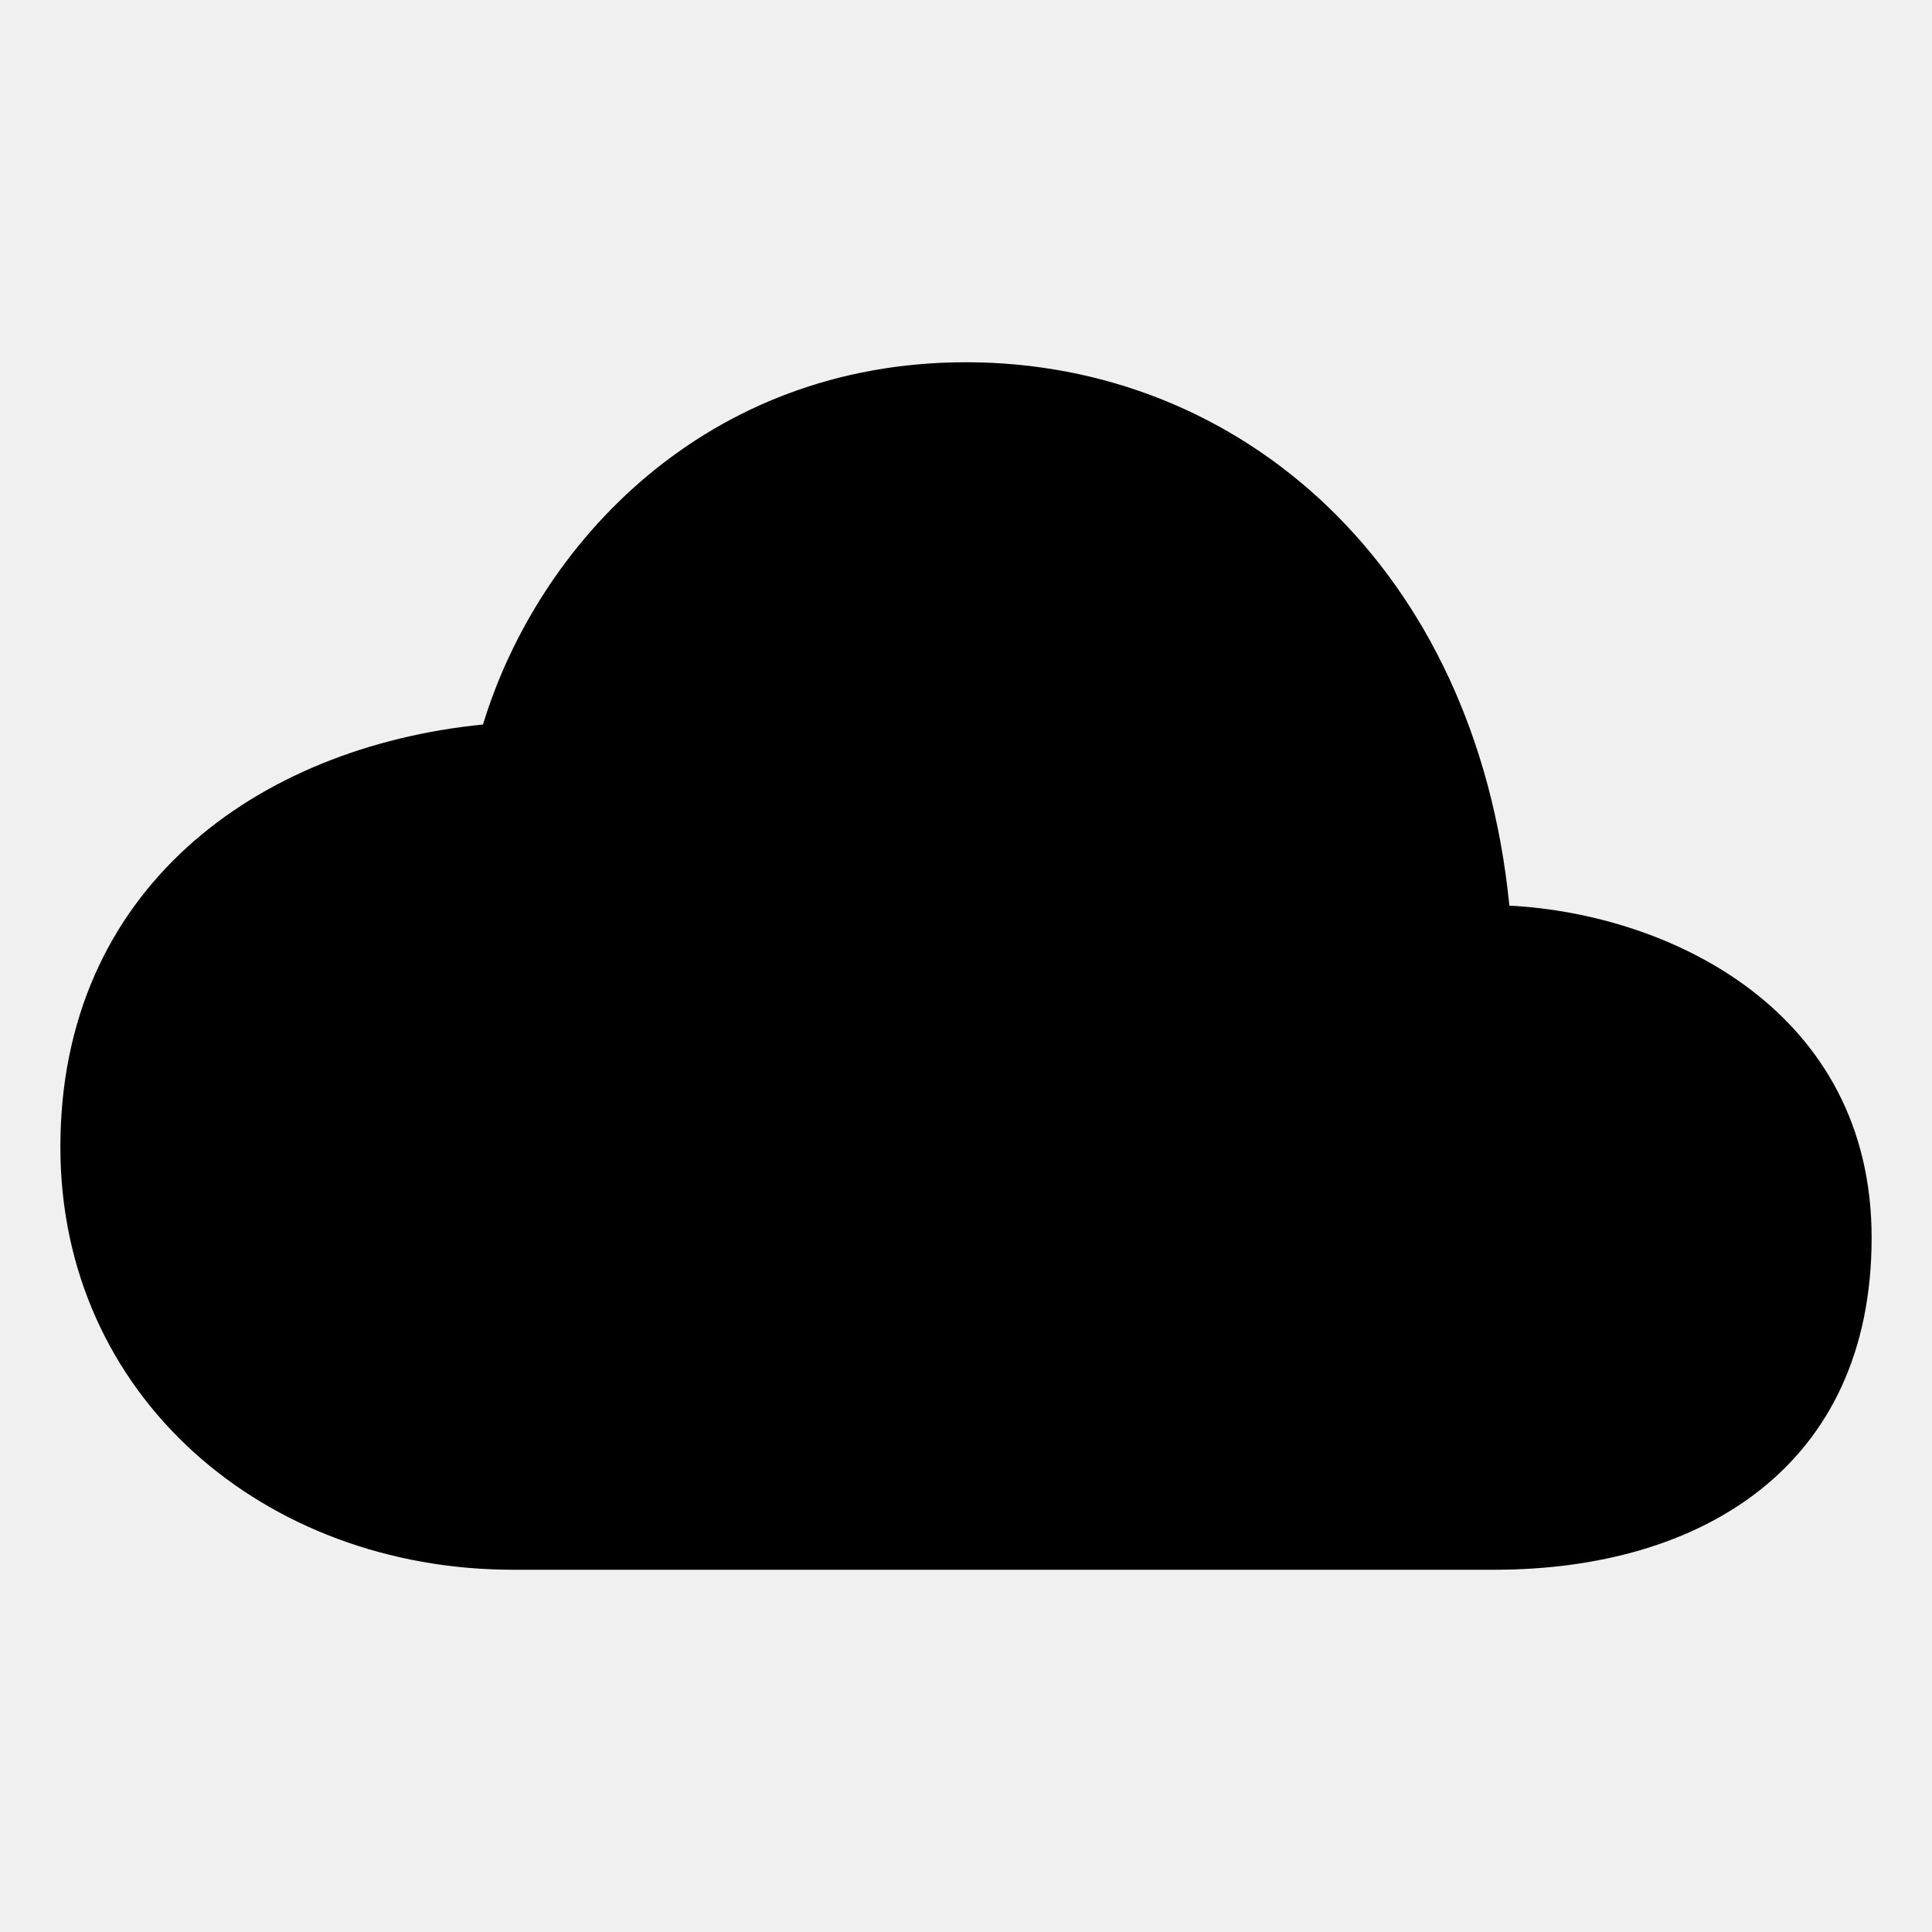
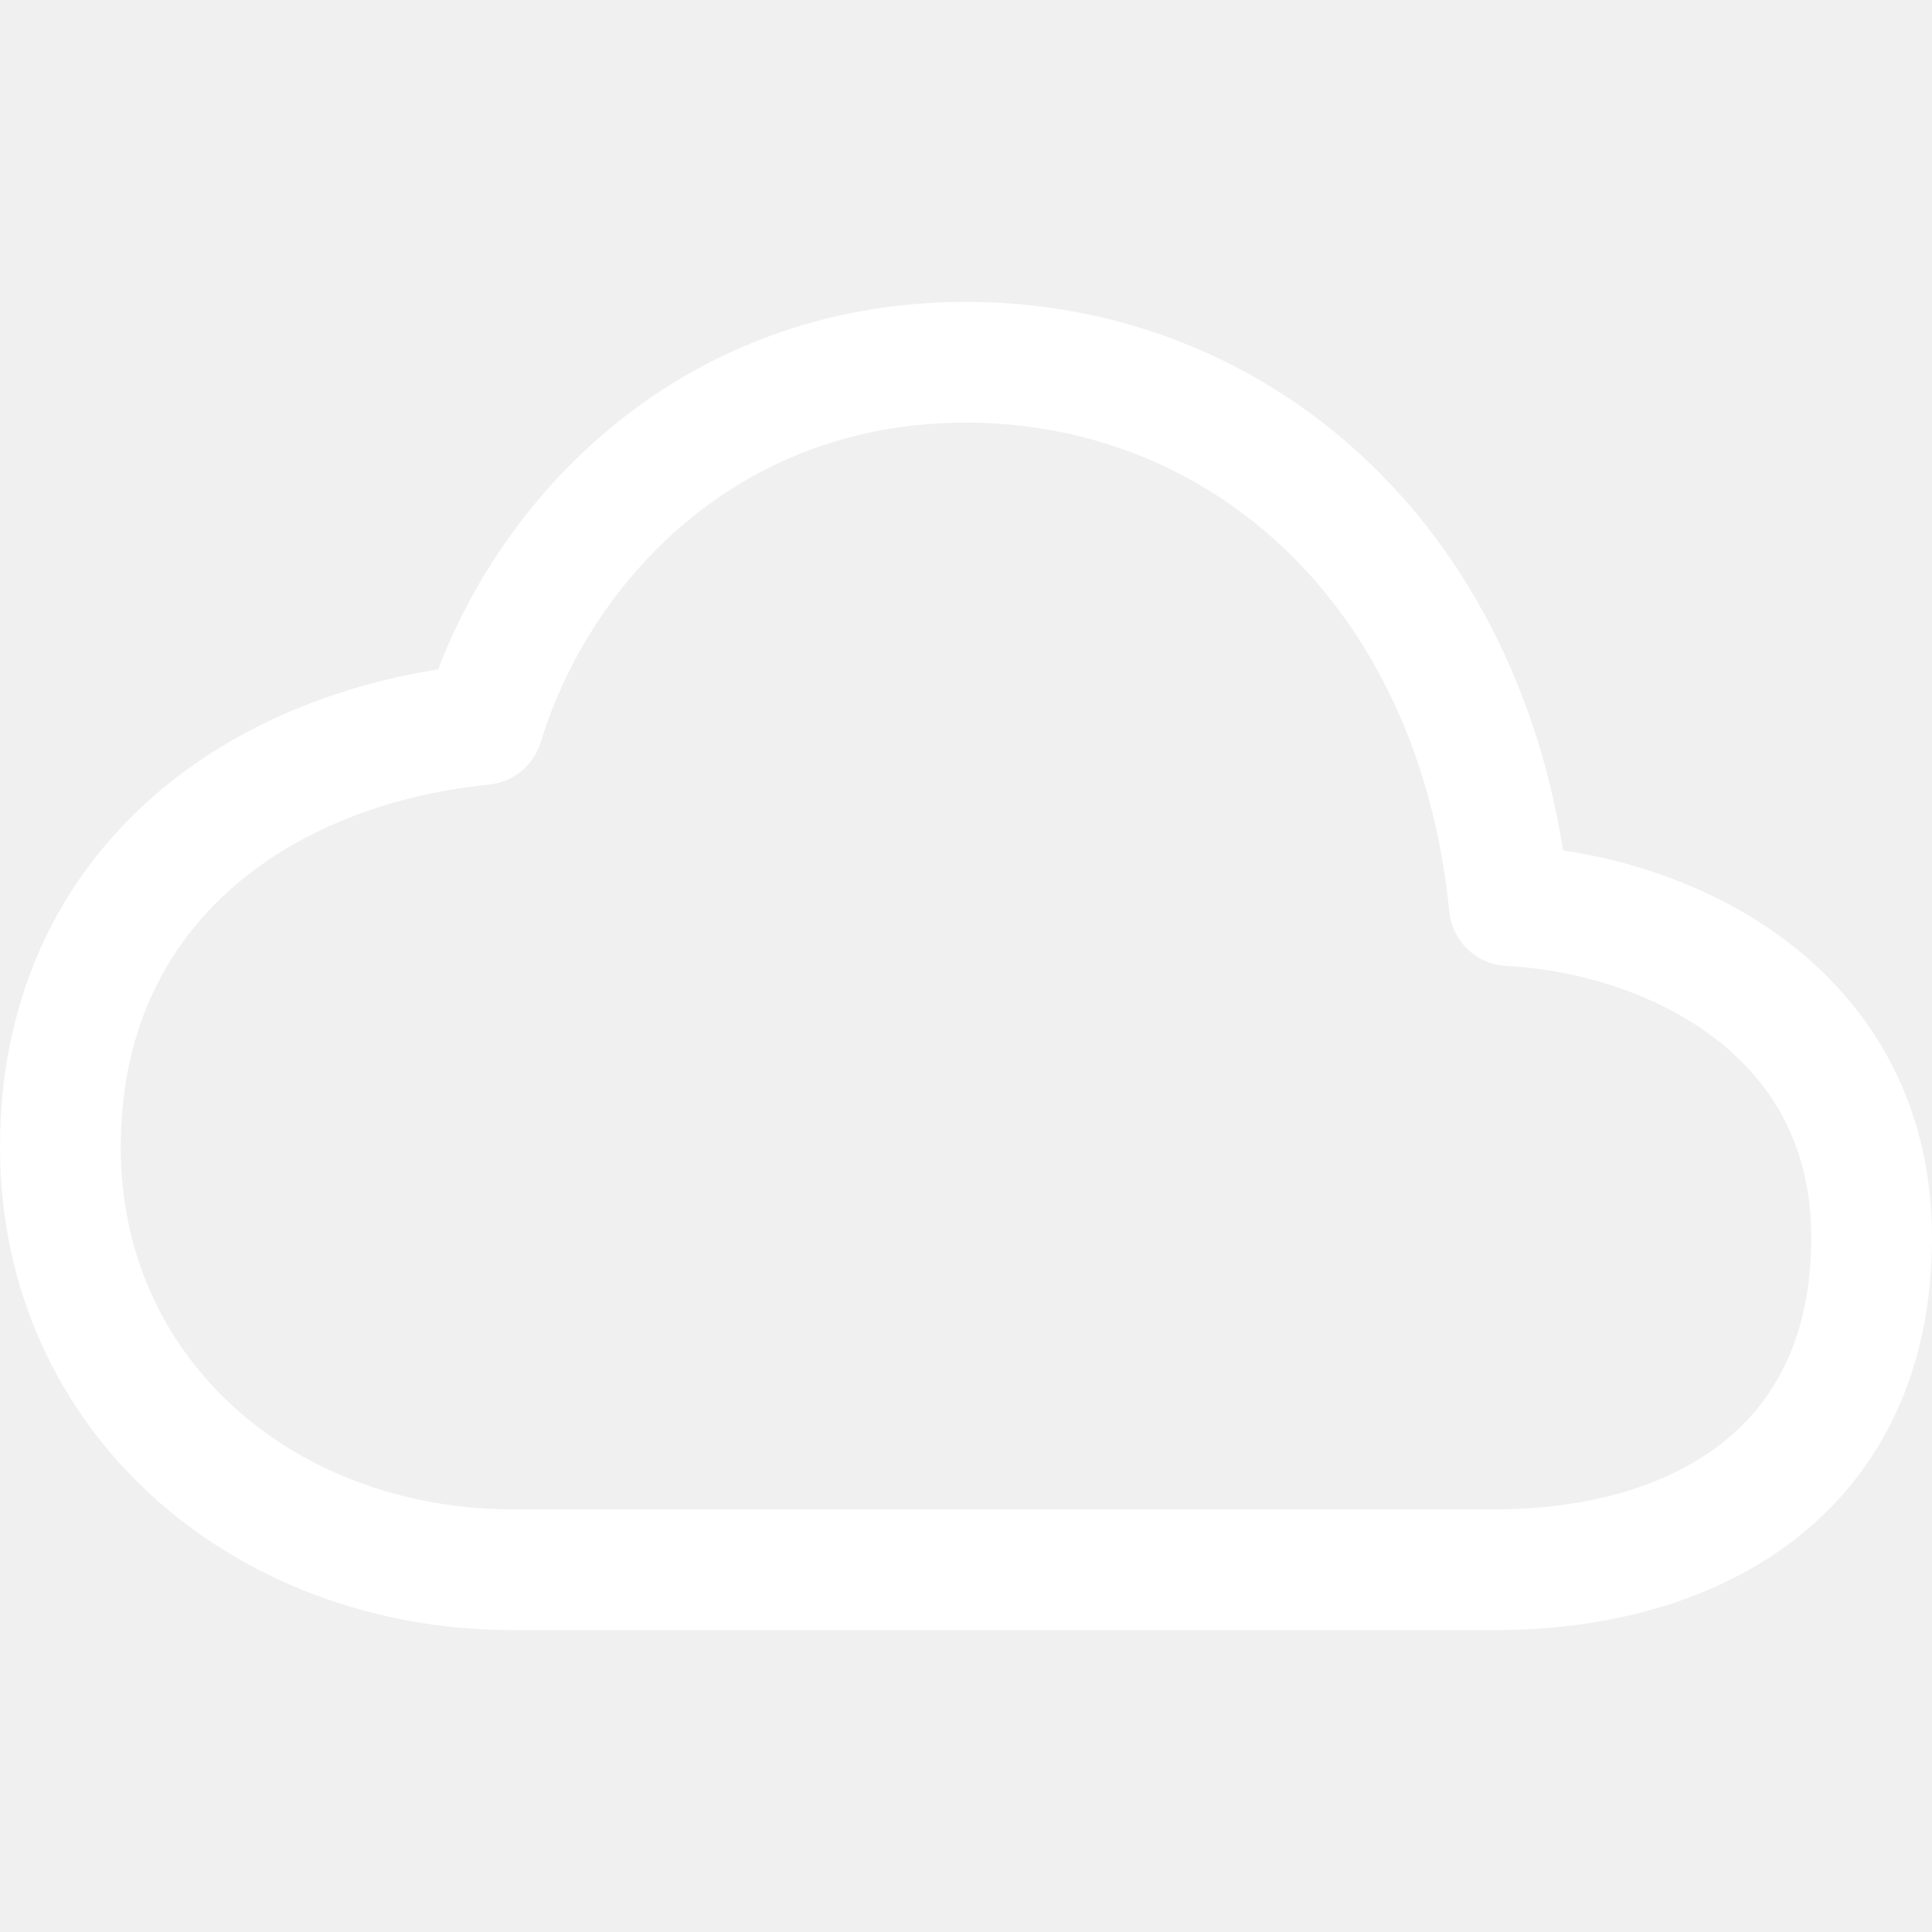
- <svg xmlns="http://www.w3.org/2000/svg" class="ionicon" viewBox="0 0 512 512">
-   <path d="M400 240c-8.89-89.54-71-144-144-144-69 0-113.44 48.2-128 96-60 6-112 43.59-112 112 0 66 54 112 120 112h260c55 0 100-27.44 100-88 0-59.82-53-85.76-96-88z" stroke-linejoin="round" class="ionicon-fill-none ionicon-stroke-width" />
+ <svg xmlns="http://www.w3.org/2000/svg" viewBox="0 0 512 512">
+   <path d="M400 240c-8.89-89.54-71-144-144-144-69 0-113.44 48.2-128 96-60 6-112 43.59-112 112 0 66 54 112 120 112h260c55 0 100-27.44 100-88 0-59.82-53-85.76-96-88z" stroke-linejoin="round" fill="none" stroke="white" stroke-width="32" />
</svg>
